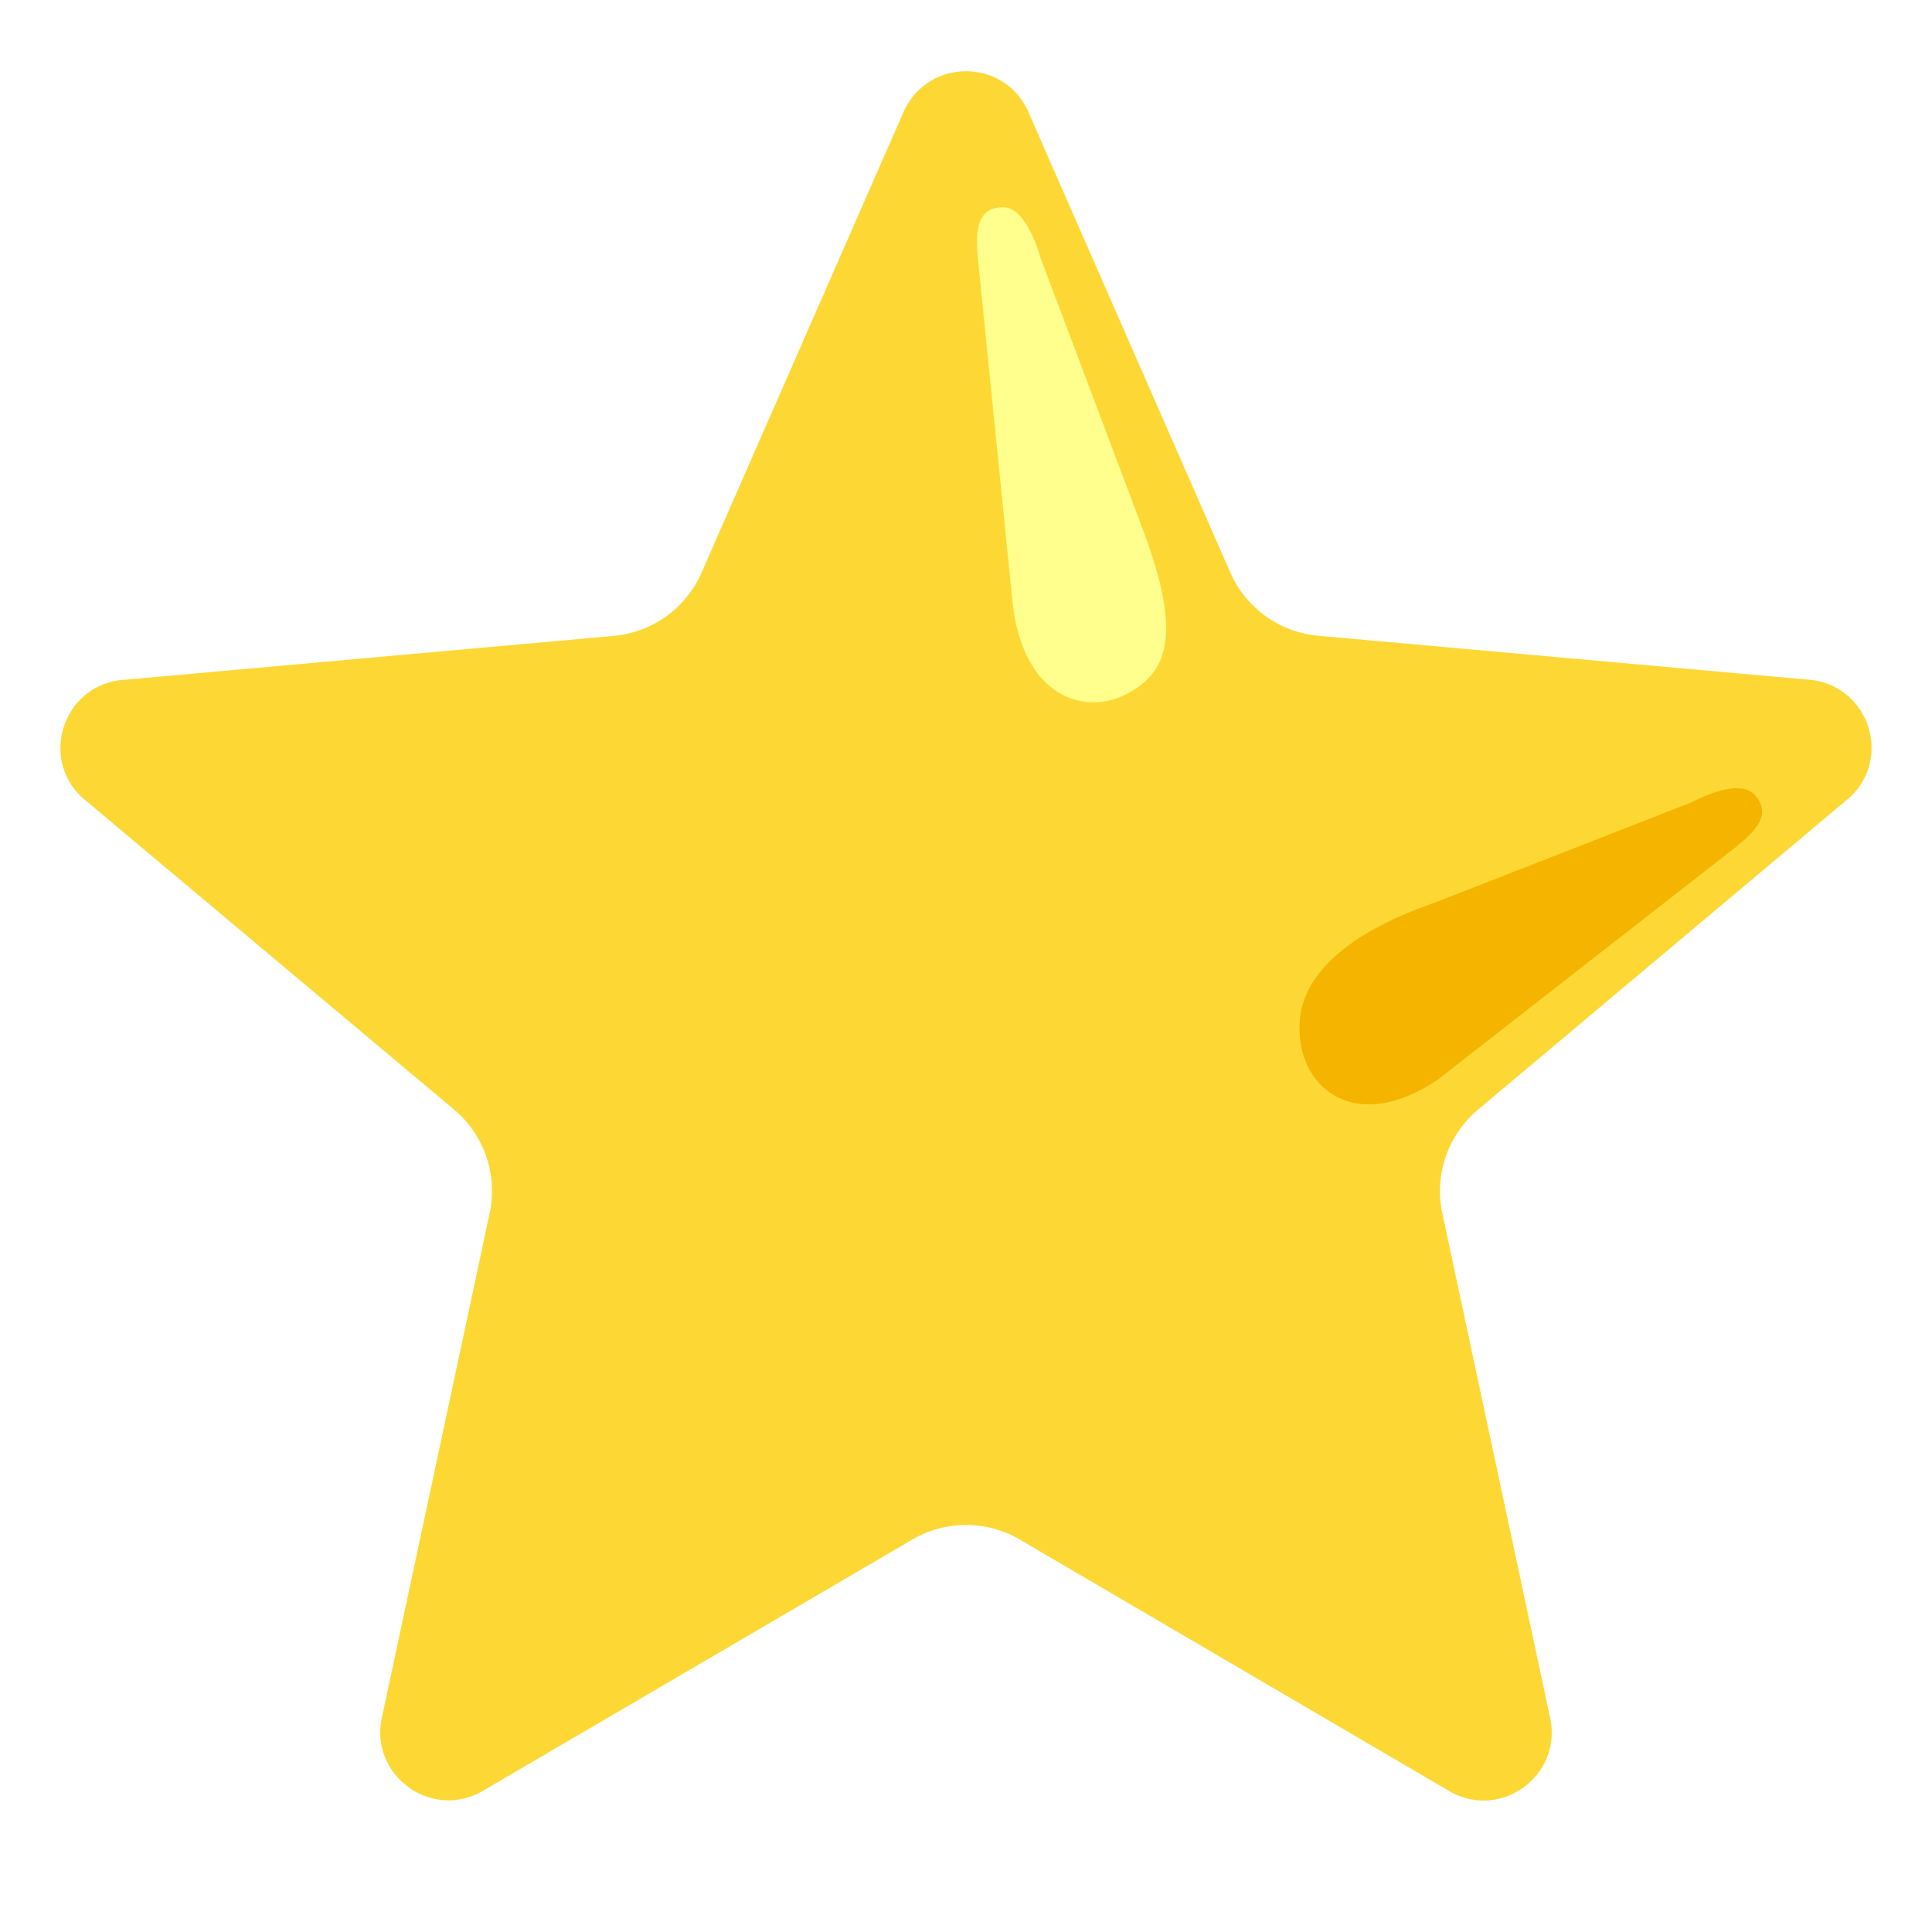
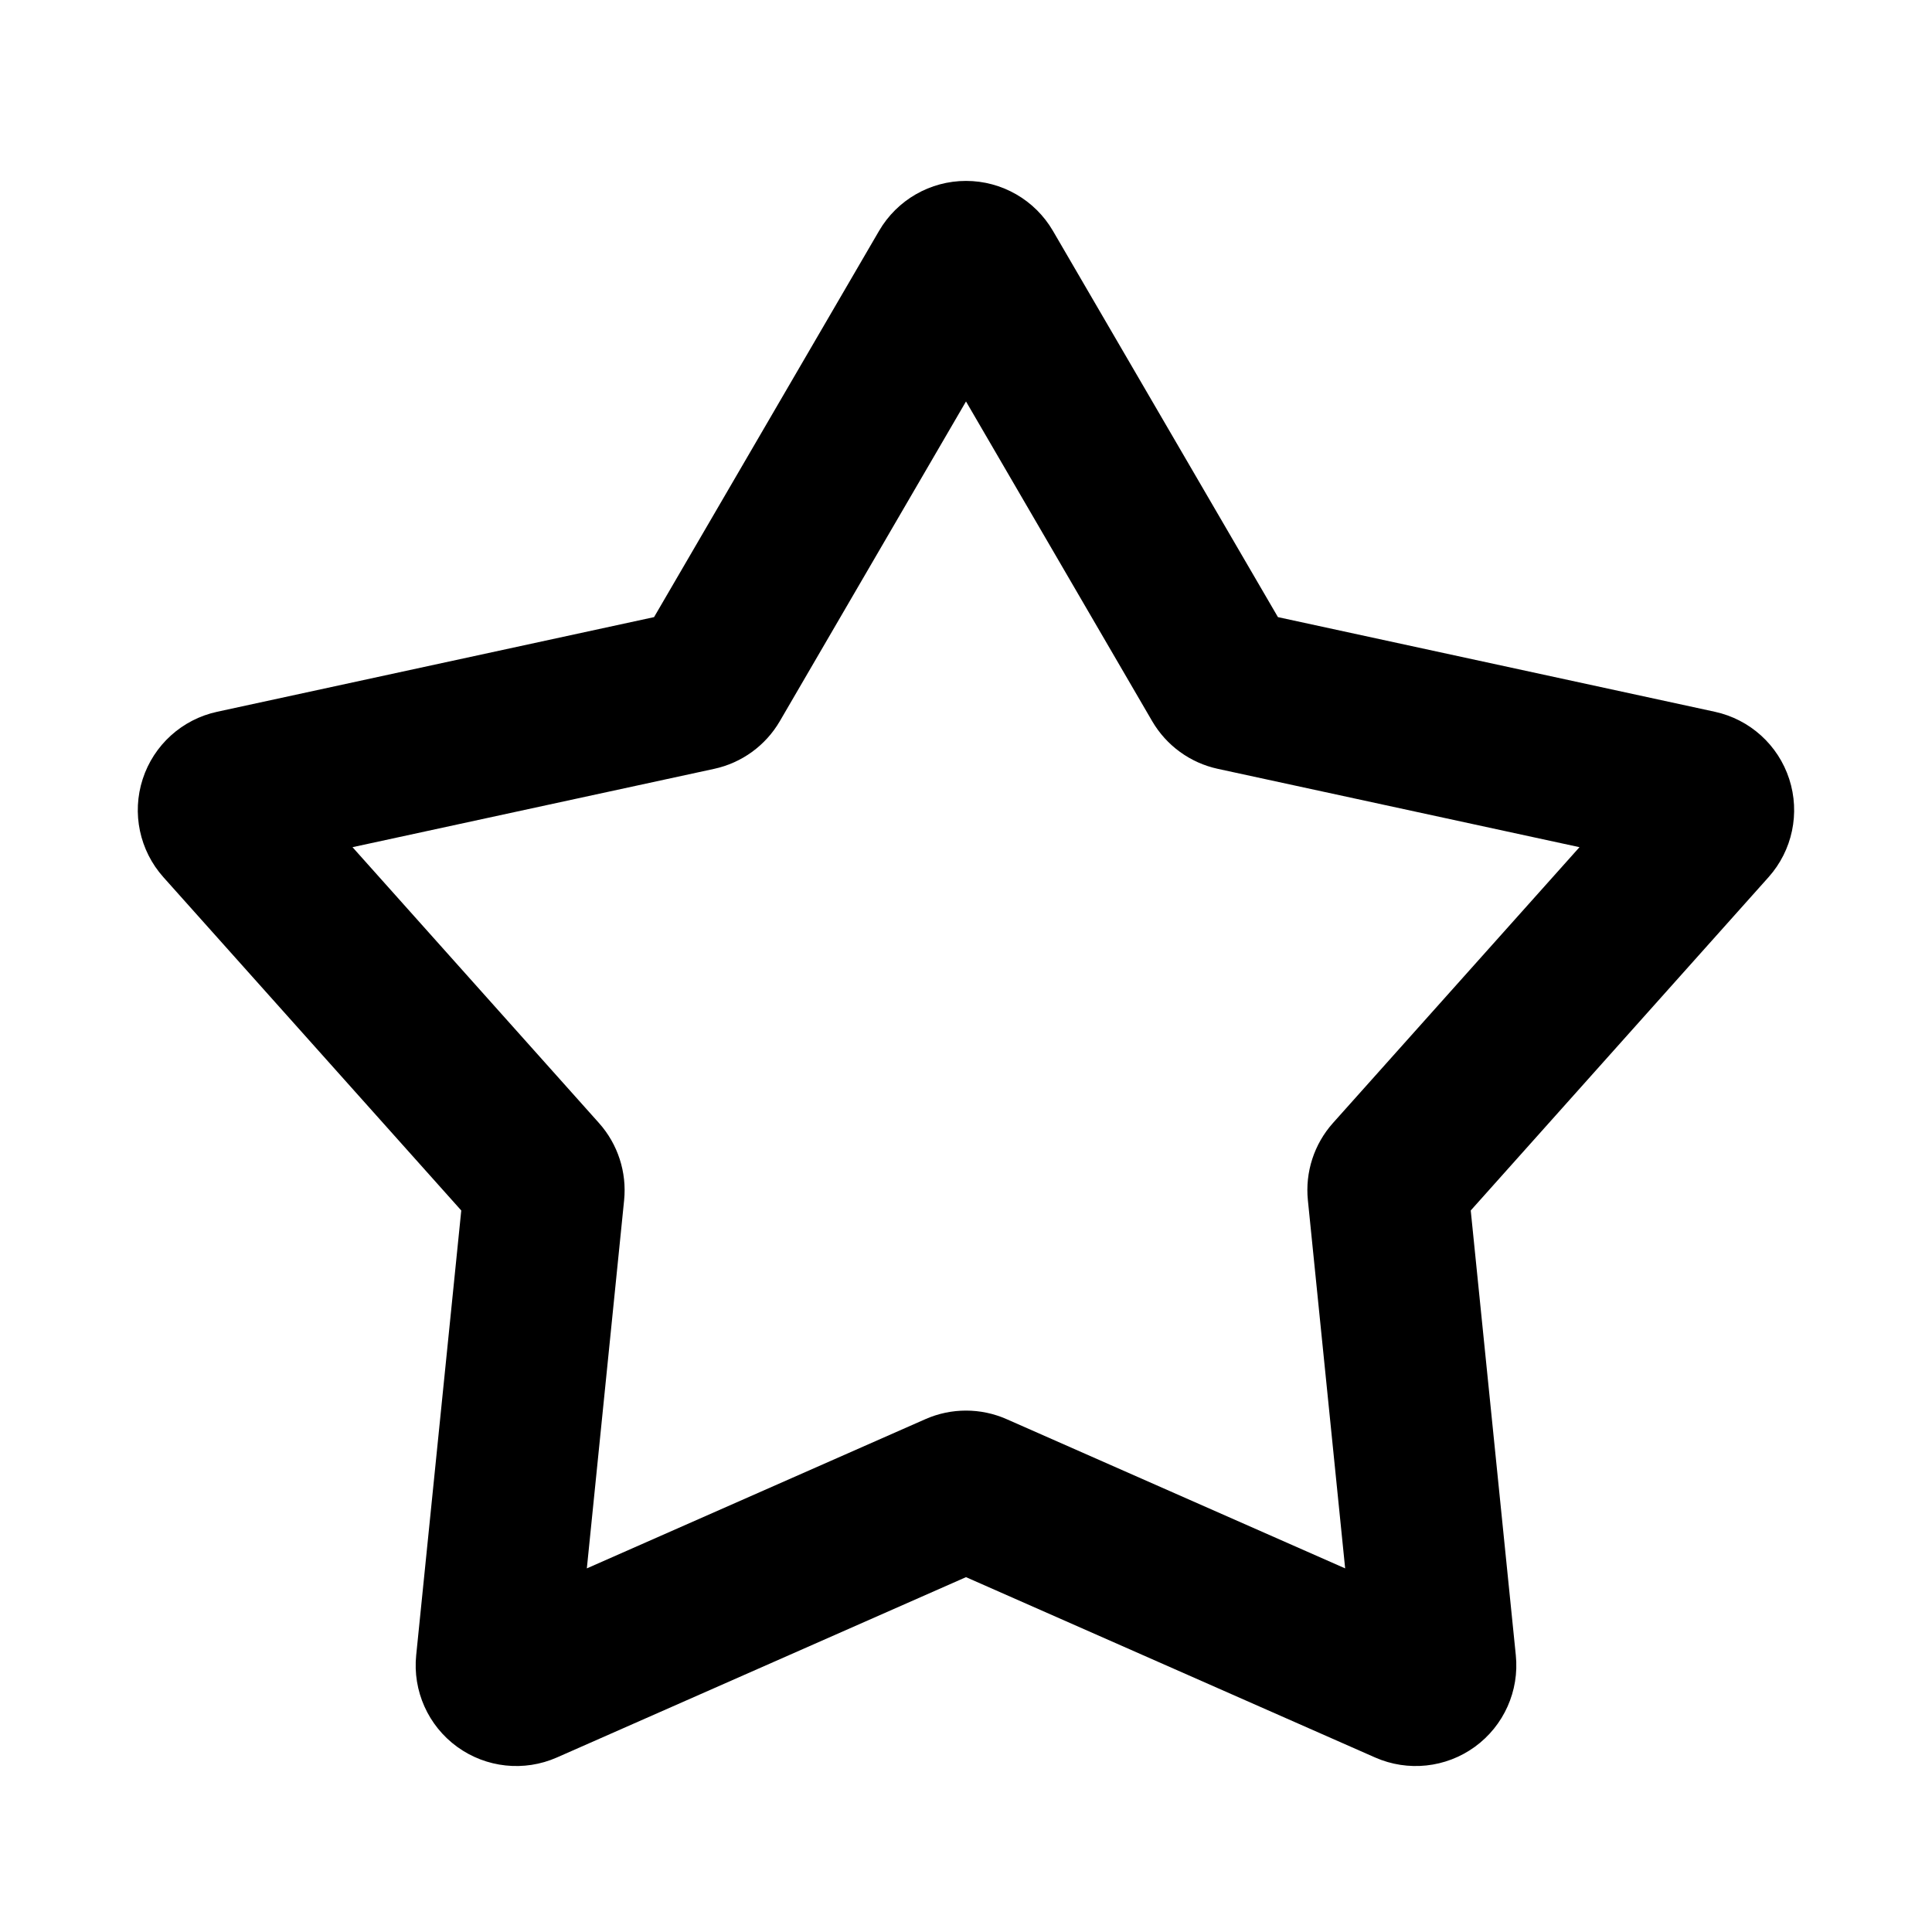
- <svg xmlns="http://www.w3.org/2000/svg" viewBox="0 0 128 128" width="128" height="128">
-   <path fill="#FDD835" d="m68.05 7.23l13.46 30.7a7.05 7.05 0 0 0 5.82 4.19l32.79 2.94c3.71.54 5.19 5.09 2.5 7.71l-24.7 20.75c-2 1.68-2.91 4.32-2.36 6.87l7.18 33.61c.63 3.69-3.24 6.51-6.56 4.76L67.56 102a7.03 7.03 0 0 0-7.12 0l-28.62 16.75c-3.31 1.74-7.19-1.07-6.56-4.76l7.18-33.61c.54-2.55-.36-5.19-2.36-6.87L5.37 52.78c-2.68-2.61-1.2-7.17 2.5-7.71l32.79-2.94a7.05 7.05 0 0 0 5.82-4.19l13.46-30.7c1.67-3.36 6.45-3.36 8.11-.01" />
-   <path fill="#FFFF8D" d="m67.07 39.77l-2.28-22.62c-.09-1.26-.35-3.42 1.67-3.42c1.6 0 2.47 3.33 2.47 3.33l6.84 18.16c2.58 6.91 1.52 9.28-.97 10.68c-2.86 1.6-7.08.35-7.73-6.13" />
-   <path fill="#F4B400" d="M95.28 71.51L114.9 56.2c.97-.81 2.72-2.1 1.32-3.57c-1.11-1.16-4.11.51-4.11.51l-17.17 6.71c-5.12 1.77-8.52 4.39-8.82 7.69c-.39 4.4 3.56 7.79 9.16 3.97" />
+ <svg xmlns="http://www.w3.org/2000/svg" viewBox="0 0 24 24" width="24" height="24">
+   <g fill="none" fill-rule="evenodd">
+     <path d="m12.593 23.258l-.011.002l-.071.035l-.02.004l-.014-.004l-.071-.035q-.016-.005-.024.005l-.004.01l-.017.428l.005.02l.01.013l.104.074l.015.004l.012-.004l.104-.074l.012-.016l.004-.017l-.017-.427q-.004-.016-.017-.018m.265-.113l-.013.002l-.185.093l-.01.01l-.003.011l.018.43l.005.012l.008.007l.201.093q.019.005.029-.008l.004-.014l-.034-.614q-.005-.018-.02-.022m-.715.002a.02.02 0 0 0-.027.006l-.006.014l-.034.614q.001.018.017.024l.015-.002l.201-.093l.01-.008l.004-.011l.017-.43l-.003-.012l-.01-.01z" />
+     <path fill="currentColor" d="M10.92 2.868a1.25 1.25 0 0 1 2.16 0l2.795 4.798l5.428 1.176a1.25 1.25 0 0 1 .667 2.054l-3.7 4.141l.56 5.525a1.25 1.25 0 0 1-1.748 1.27L12 19.592l-5.082 2.24a1.25 1.25 0 0 1-1.748-1.27l.56-5.525l-3.7-4.14a1.25 1.25 0 0 1 .667-2.055l5.428-1.176zM12 4.987L9.687 8.959a1.25 1.25 0 0 1-.816.592l-4.492.973l3.062 3.427c.234.262.347.61.312.959l-.463 4.573l4.206-1.854a1.25 1.25 0 0 1 1.008 0l4.206 1.854l-.463-4.573a1.25 1.25 0 0 1 .311-.959l3.063-3.427l-4.492-.973a1.25 1.25 0 0 1-.816-.592z" />
+   </g>
</svg>
